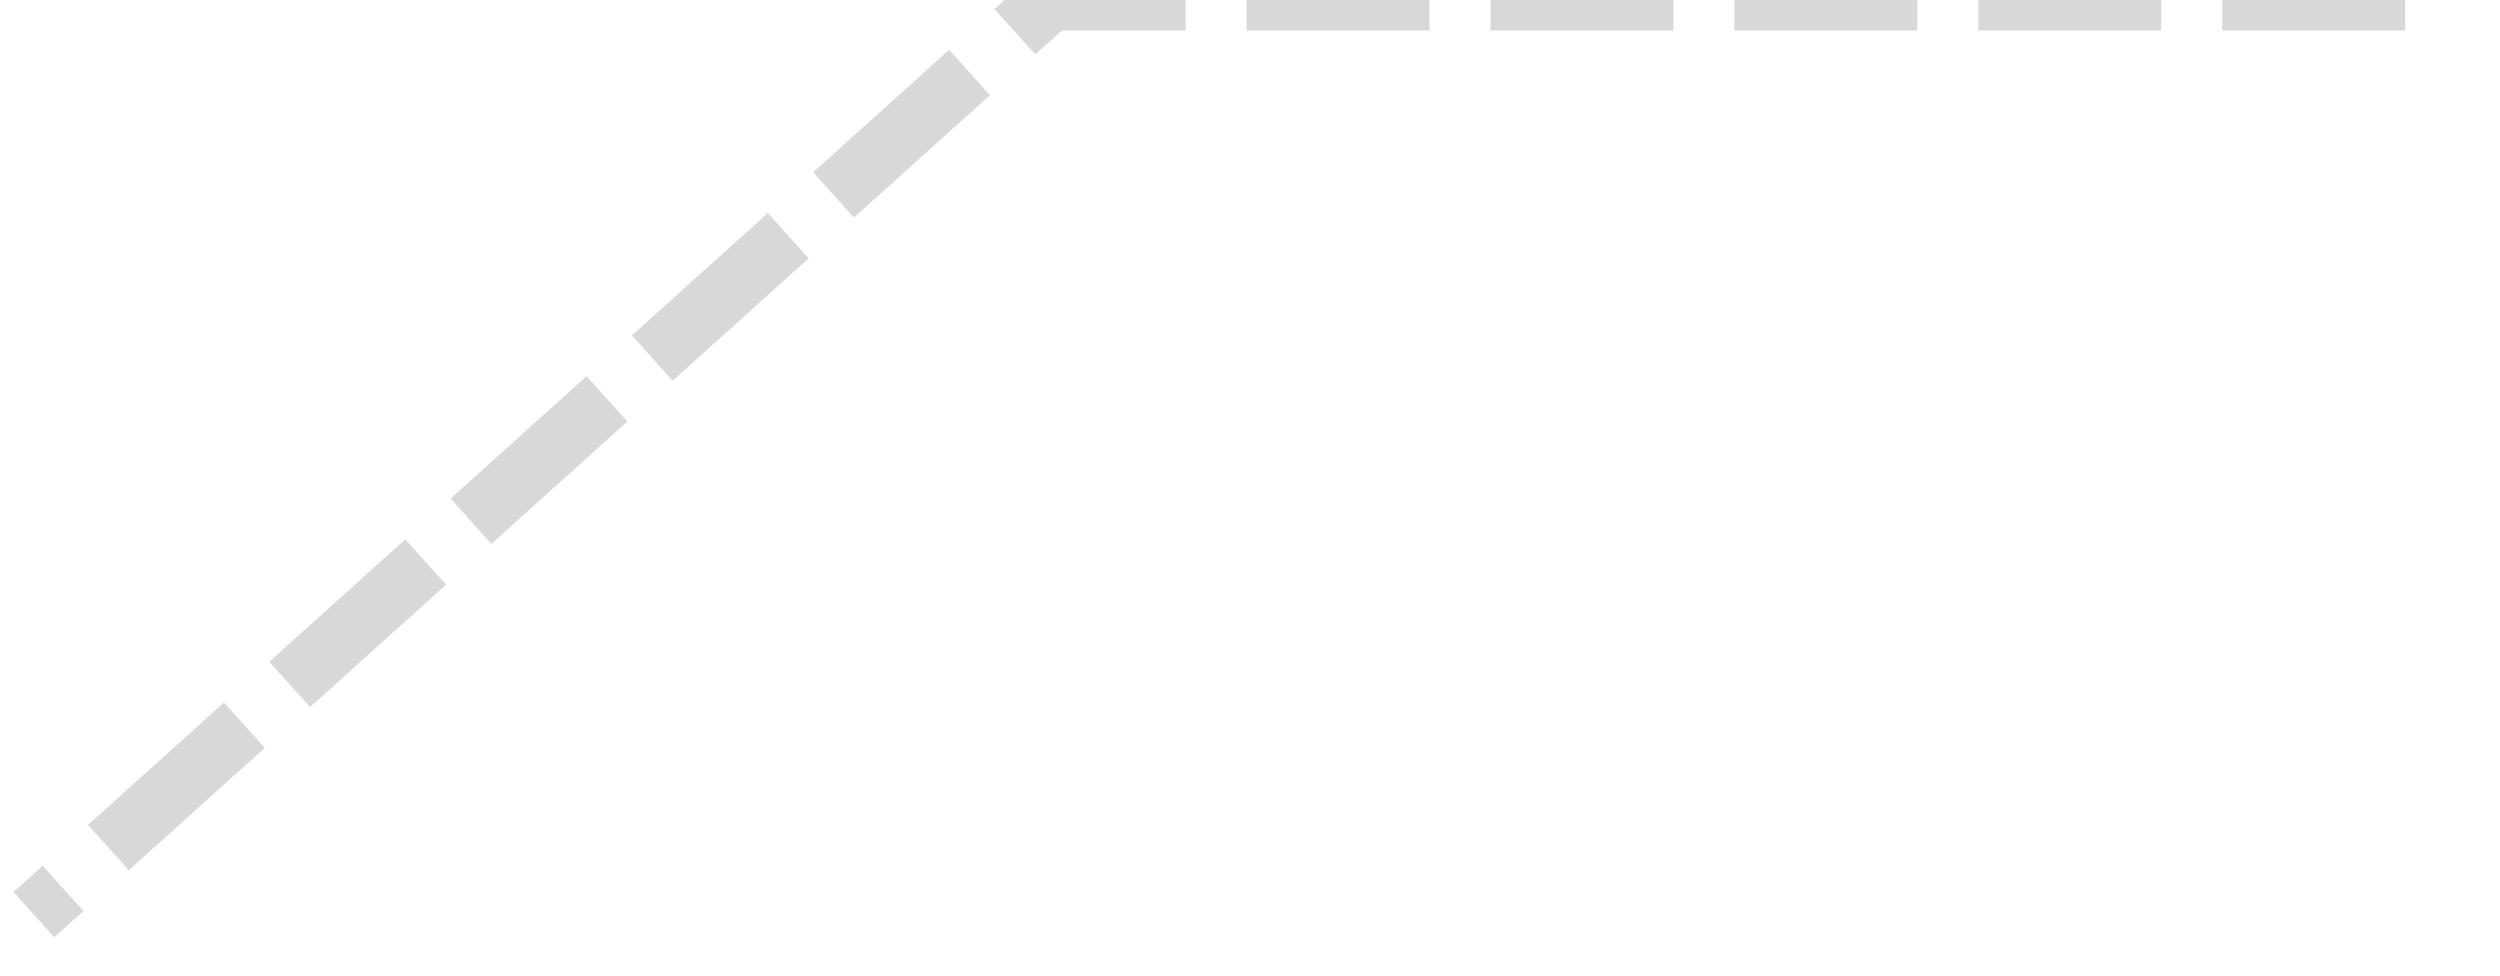
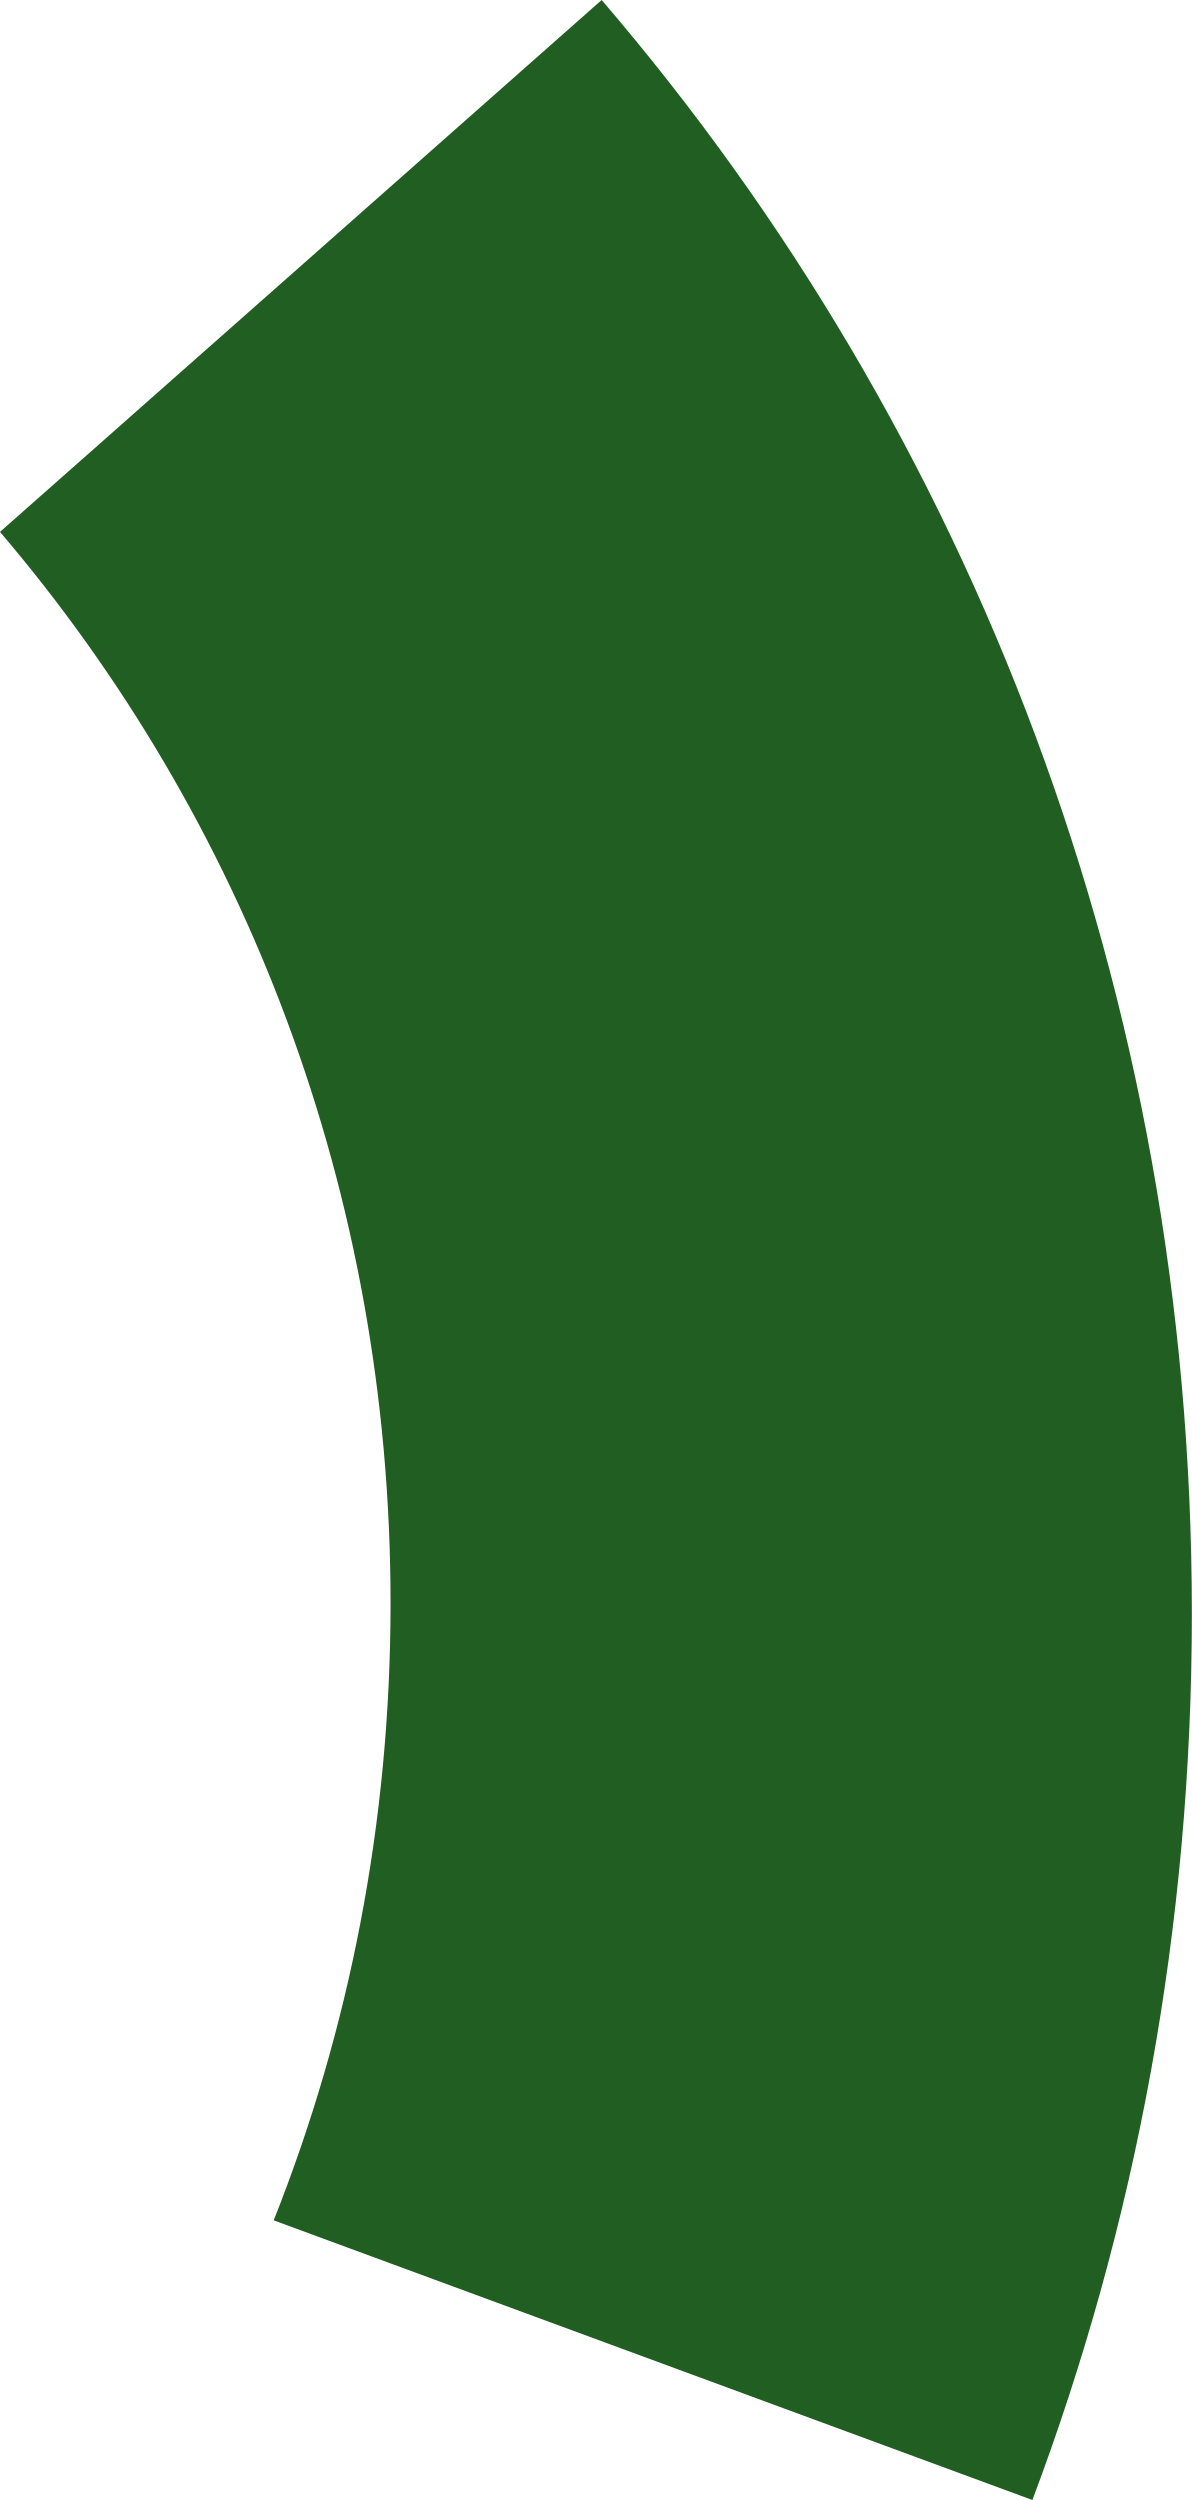
- <svg xmlns="http://www.w3.org/2000/svg" version="1.1" width="41px" height="16px">
-   <g transform="matrix(1 0 0 1 -321 -3441 )">
-     <path d="M 39.444 0  L 17.222 0  L 0.556 15  " stroke-width="1" stroke-dasharray="3,1" stroke="#d8d8d8" fill="none" transform="matrix(1 0 0 1 321 3441 )" />
+ <svg xmlns="http://www.w3.org/2000/svg" version="1.1" width="41px" height="86px">
+   <g transform="matrix(1 0 0 1 -254 -3143 )">
+     <path d="M 35.514 86  L 9.415 76.38  C 12.013 69.845  13.435 62.689  13.435 55.152  C 13.435 40.991  8.417 28.175  0 18.297  L 20.697 0  C 33.407 14.817  41 34.139  41 55.514  C 41 66.304  39.065 76.571  35.514 86  Z " fill-rule="nonzero" fill="#215e22" stroke="none" transform="matrix(1 0 0 1 254 3143 )" />
  </g>
</svg>
